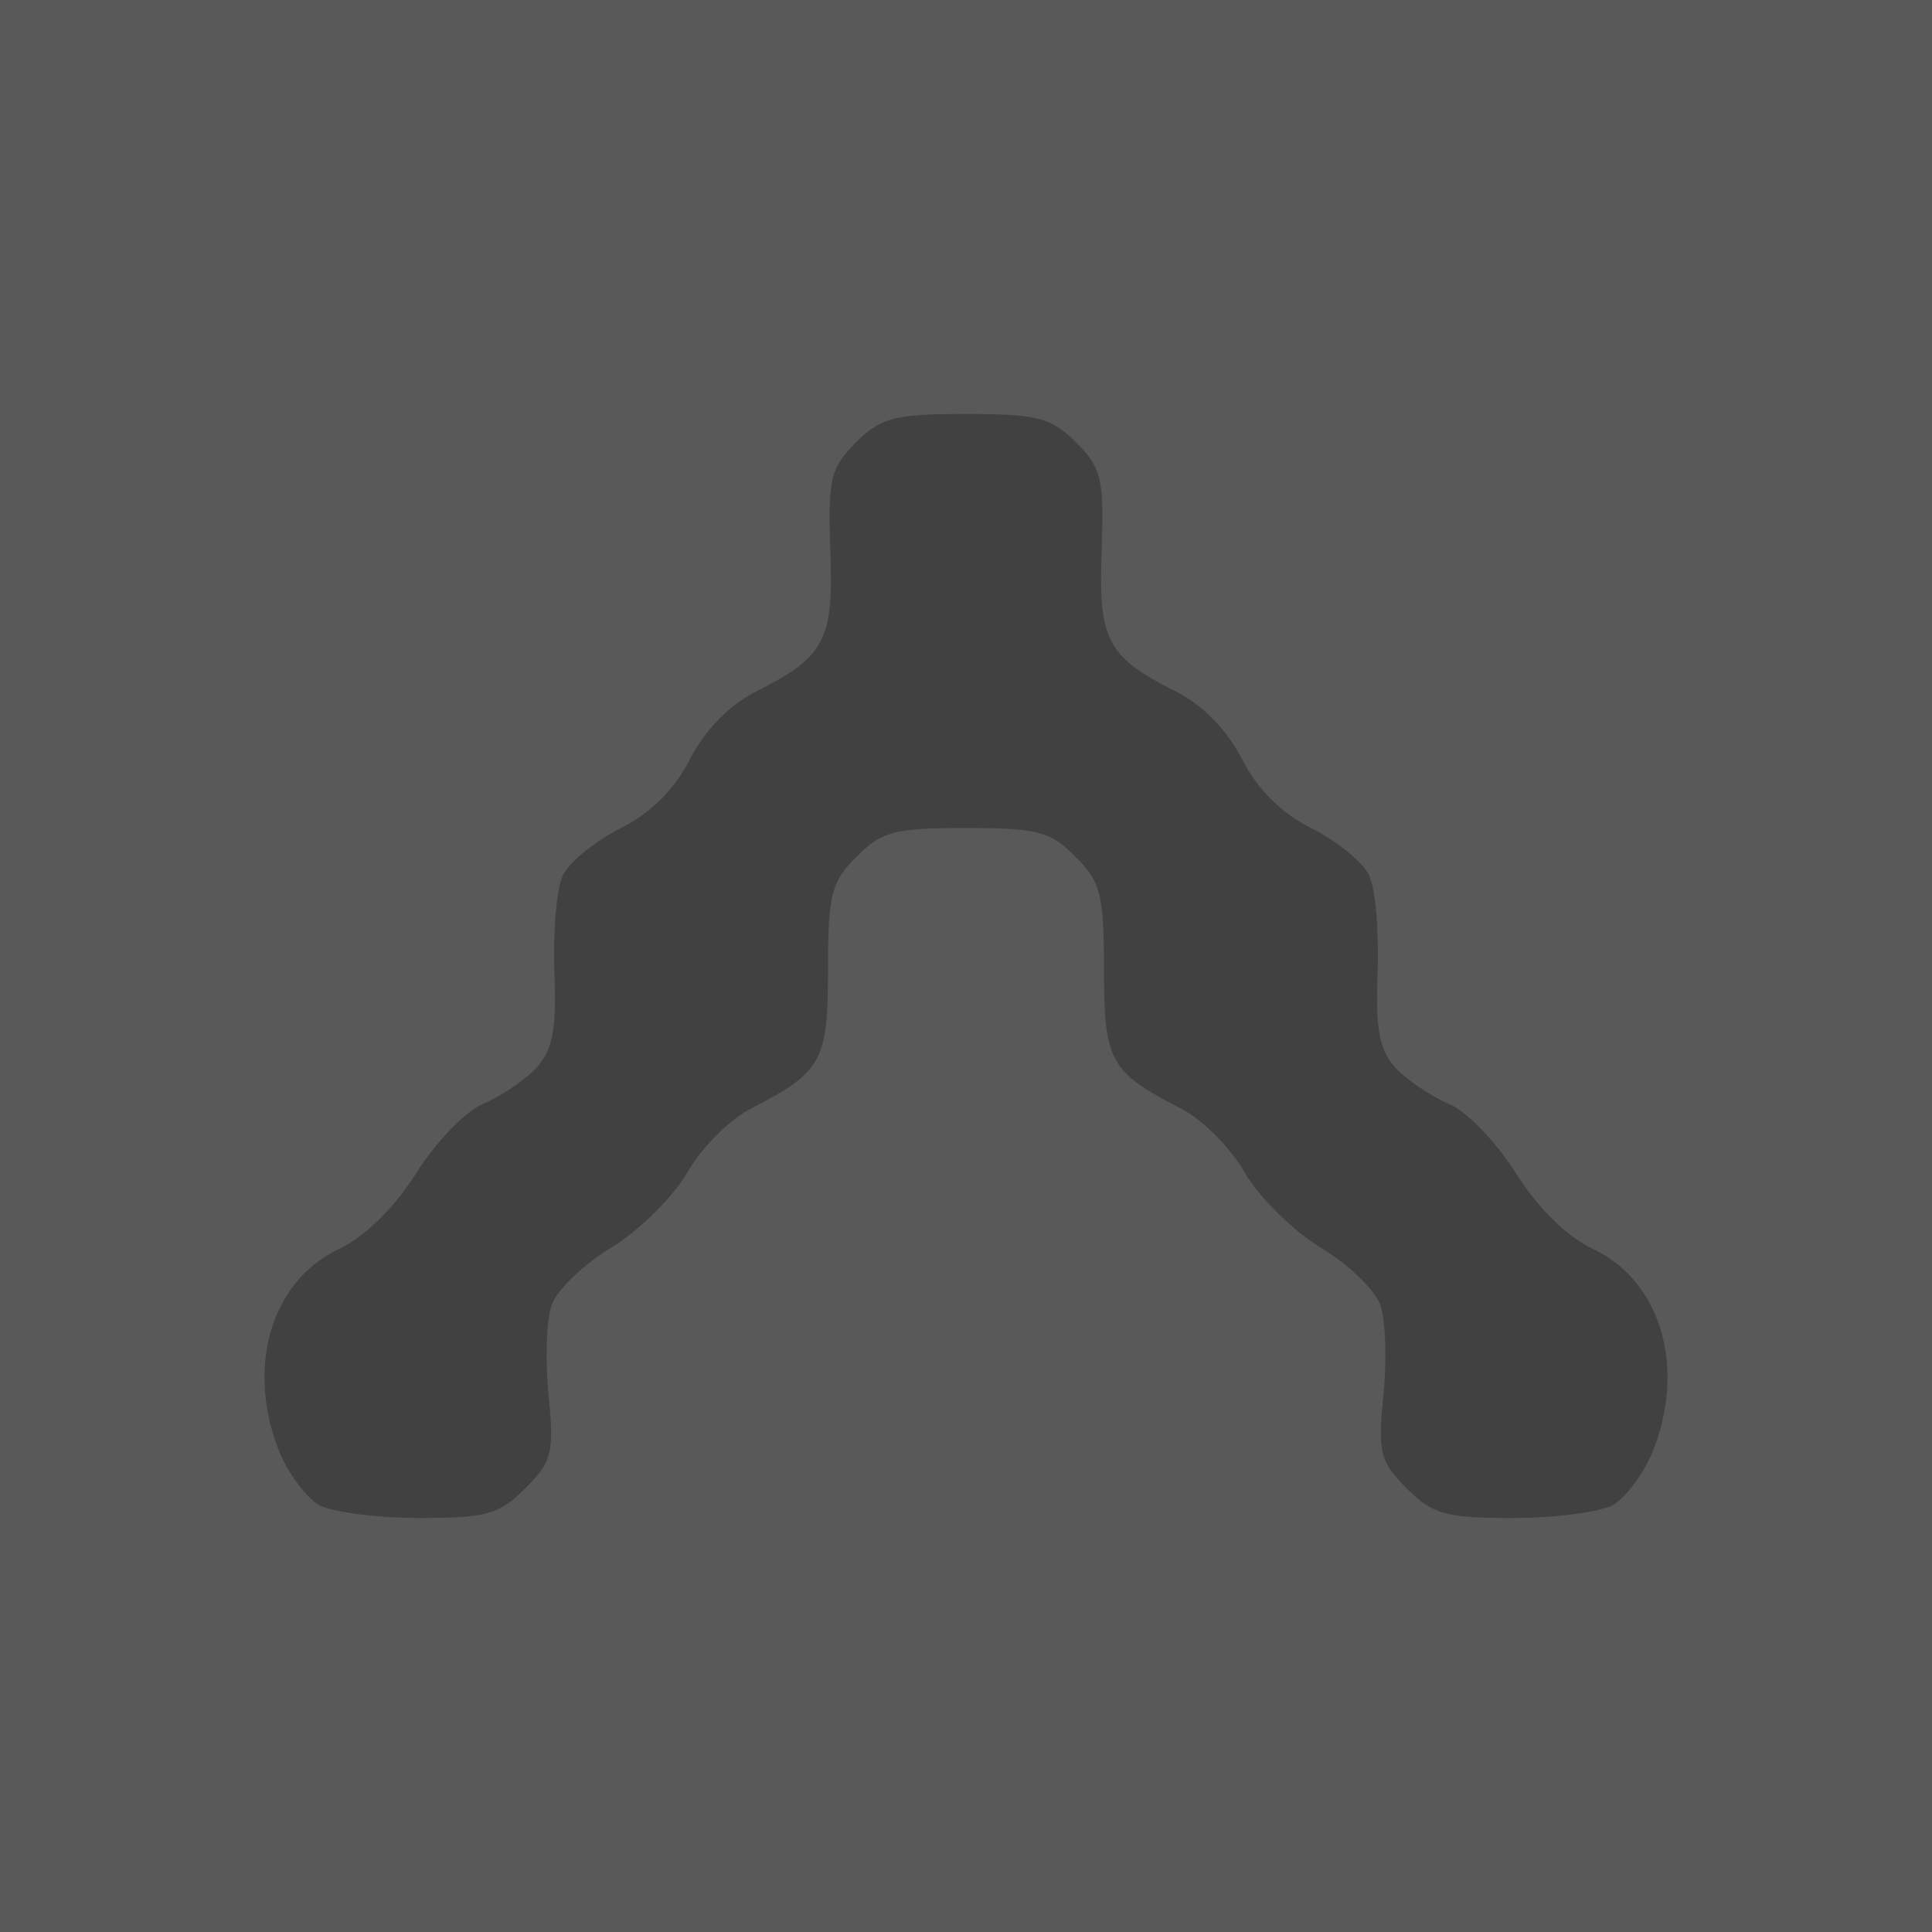
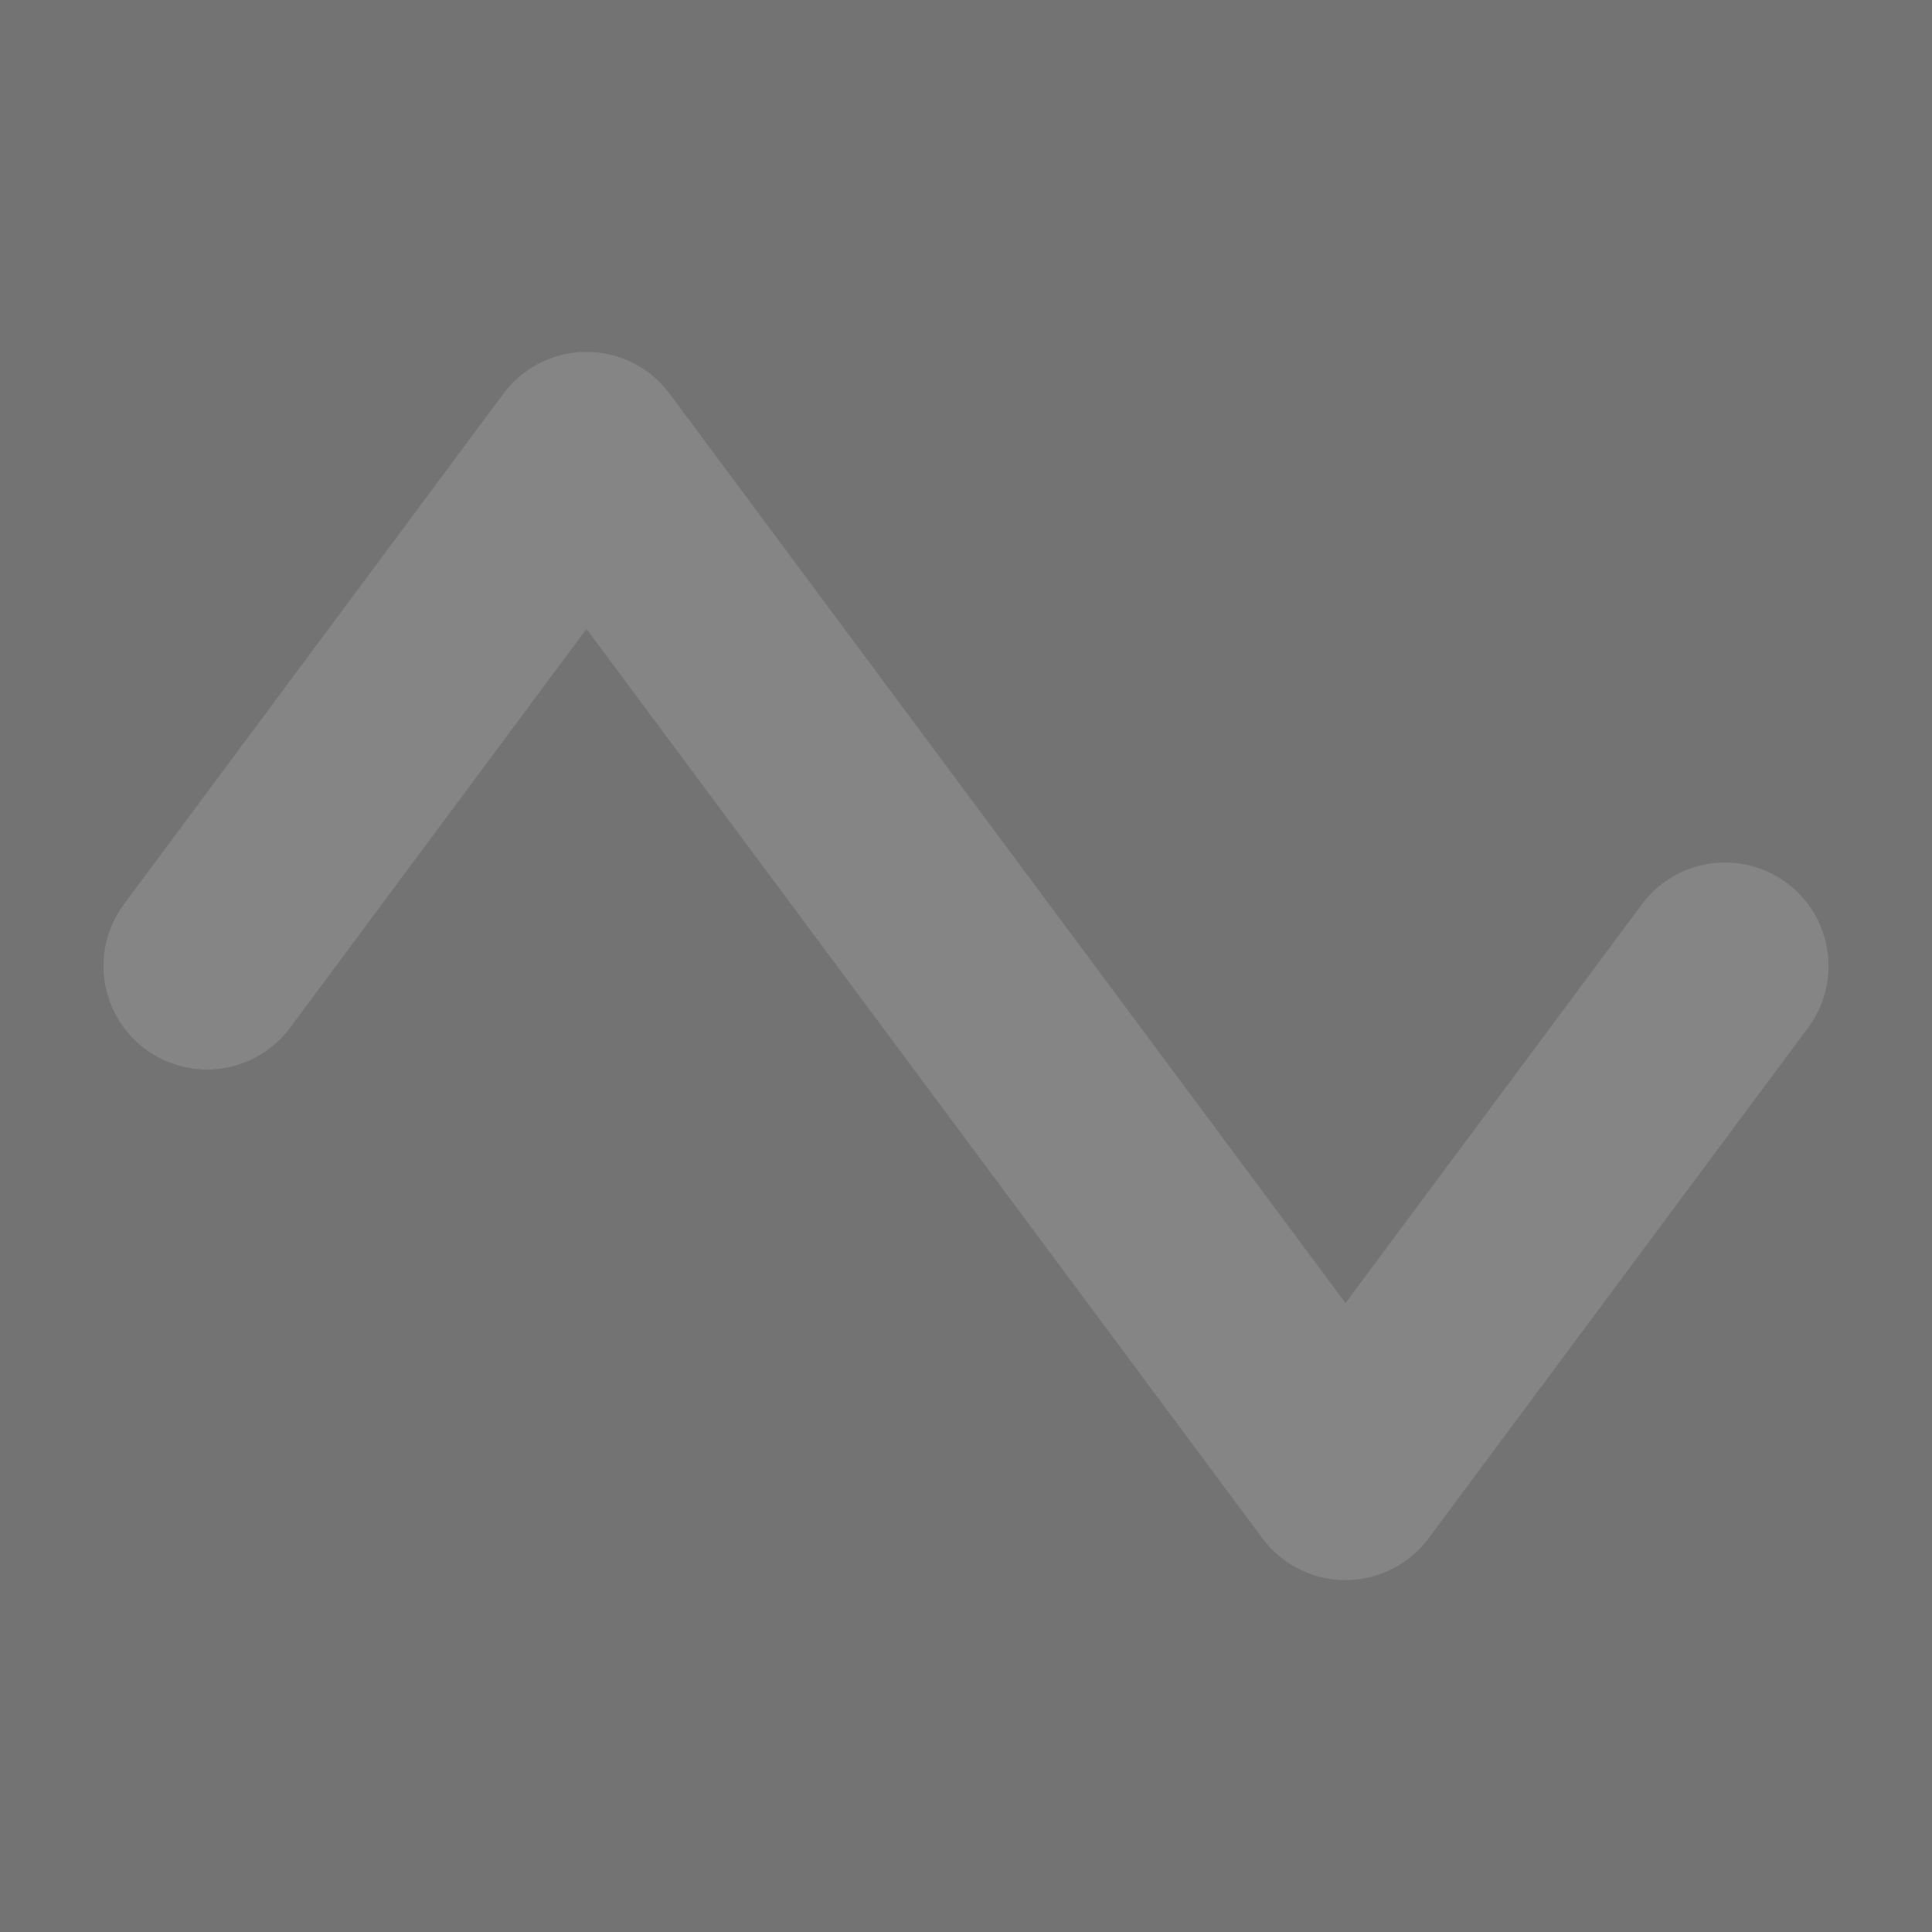
- <svg xmlns="http://www.w3.org/2000/svg" width="14" height="14" viewBox="0 0 168 168">
-   <rect width="168" height="168" fill="#000000" fill-opacity="0.651" />
-   <g transform="translate(0,168) scale(0.1,-0.1)" fill="#363636" fill-opacity="0.702" stroke="none">
-     <path d="M744 1295 c-22 -22 -24 -32 -22 -93 3 -78 -4 -93 -64 -123 -24 -12 -45 -34 -58 -59 -13 -26 -34 -47 -60 -60 -22 -11 -44 -29 -50 -40 -6 -11 -9 -48 -8 -84 2 -50 -1 -68 -15 -84 -10 -11 -31 -25 -47 -32 -15 -6 -41 -33 -58 -60 -19 -30 -44 -55 -67 -66 -60 -28 -82 -105 -51 -179 8 -18 23 -38 34 -44 12 -6 50 -11 87 -11 58 0 69 3 92 26 23 23 25 31 20 81 -3 30 -2 66 3 79 5 13 29 36 53 50 24 15 53 44 65 65 12 21 37 46 55 55 62 32 67 41 67 121 0 65 3 77 25 98 21 22 33 25 95 25 62 0 74 -3 95 -25 22 -21 25 -33 25 -98 0 -80 5 -89 67 -121 18 -9 43 -34 55 -55 12 -21 41 -50 65 -65 24 -14 48 -37 53 -50 5 -13 6 -49 3 -79 -5 -50 -3 -58 20 -81 23 -23 34 -26 92 -26 37 0 75 5 87 11 11 6 26 26 34 44 31 74 9 151 -51 179 -23 11 -48 36 -67 66 -17 27 -43 54 -58 60 -16 7 -37 21 -47 32 -14 16 -17 34 -15 84 1 36 -2 73 -8 84 -6 11 -28 29 -50 40 -26 13 -47 34 -60 60 -13 25 -34 47 -58 59 -60 30 -67 45 -64 123 2 61 0 71 -22 93 -22 22 -34 25 -96 25 -62 0 -74 -3 -96 -25z" />
-   </g>
+ <svg xmlns="http://www.w3.org/2000/svg" width="14" height="14" viewBox="0 0 14 14">
+   <rect width="14" height="14" fill="#000000" fill-opacity="0.55" />
+   <path d="M1.5 7 L4.25 3.3 L9.75 10.7 L12.5 7" fill="none" stroke="#858585" stroke-width="1.5" stroke-linecap="round" stroke-linejoin="round" />
</svg>
